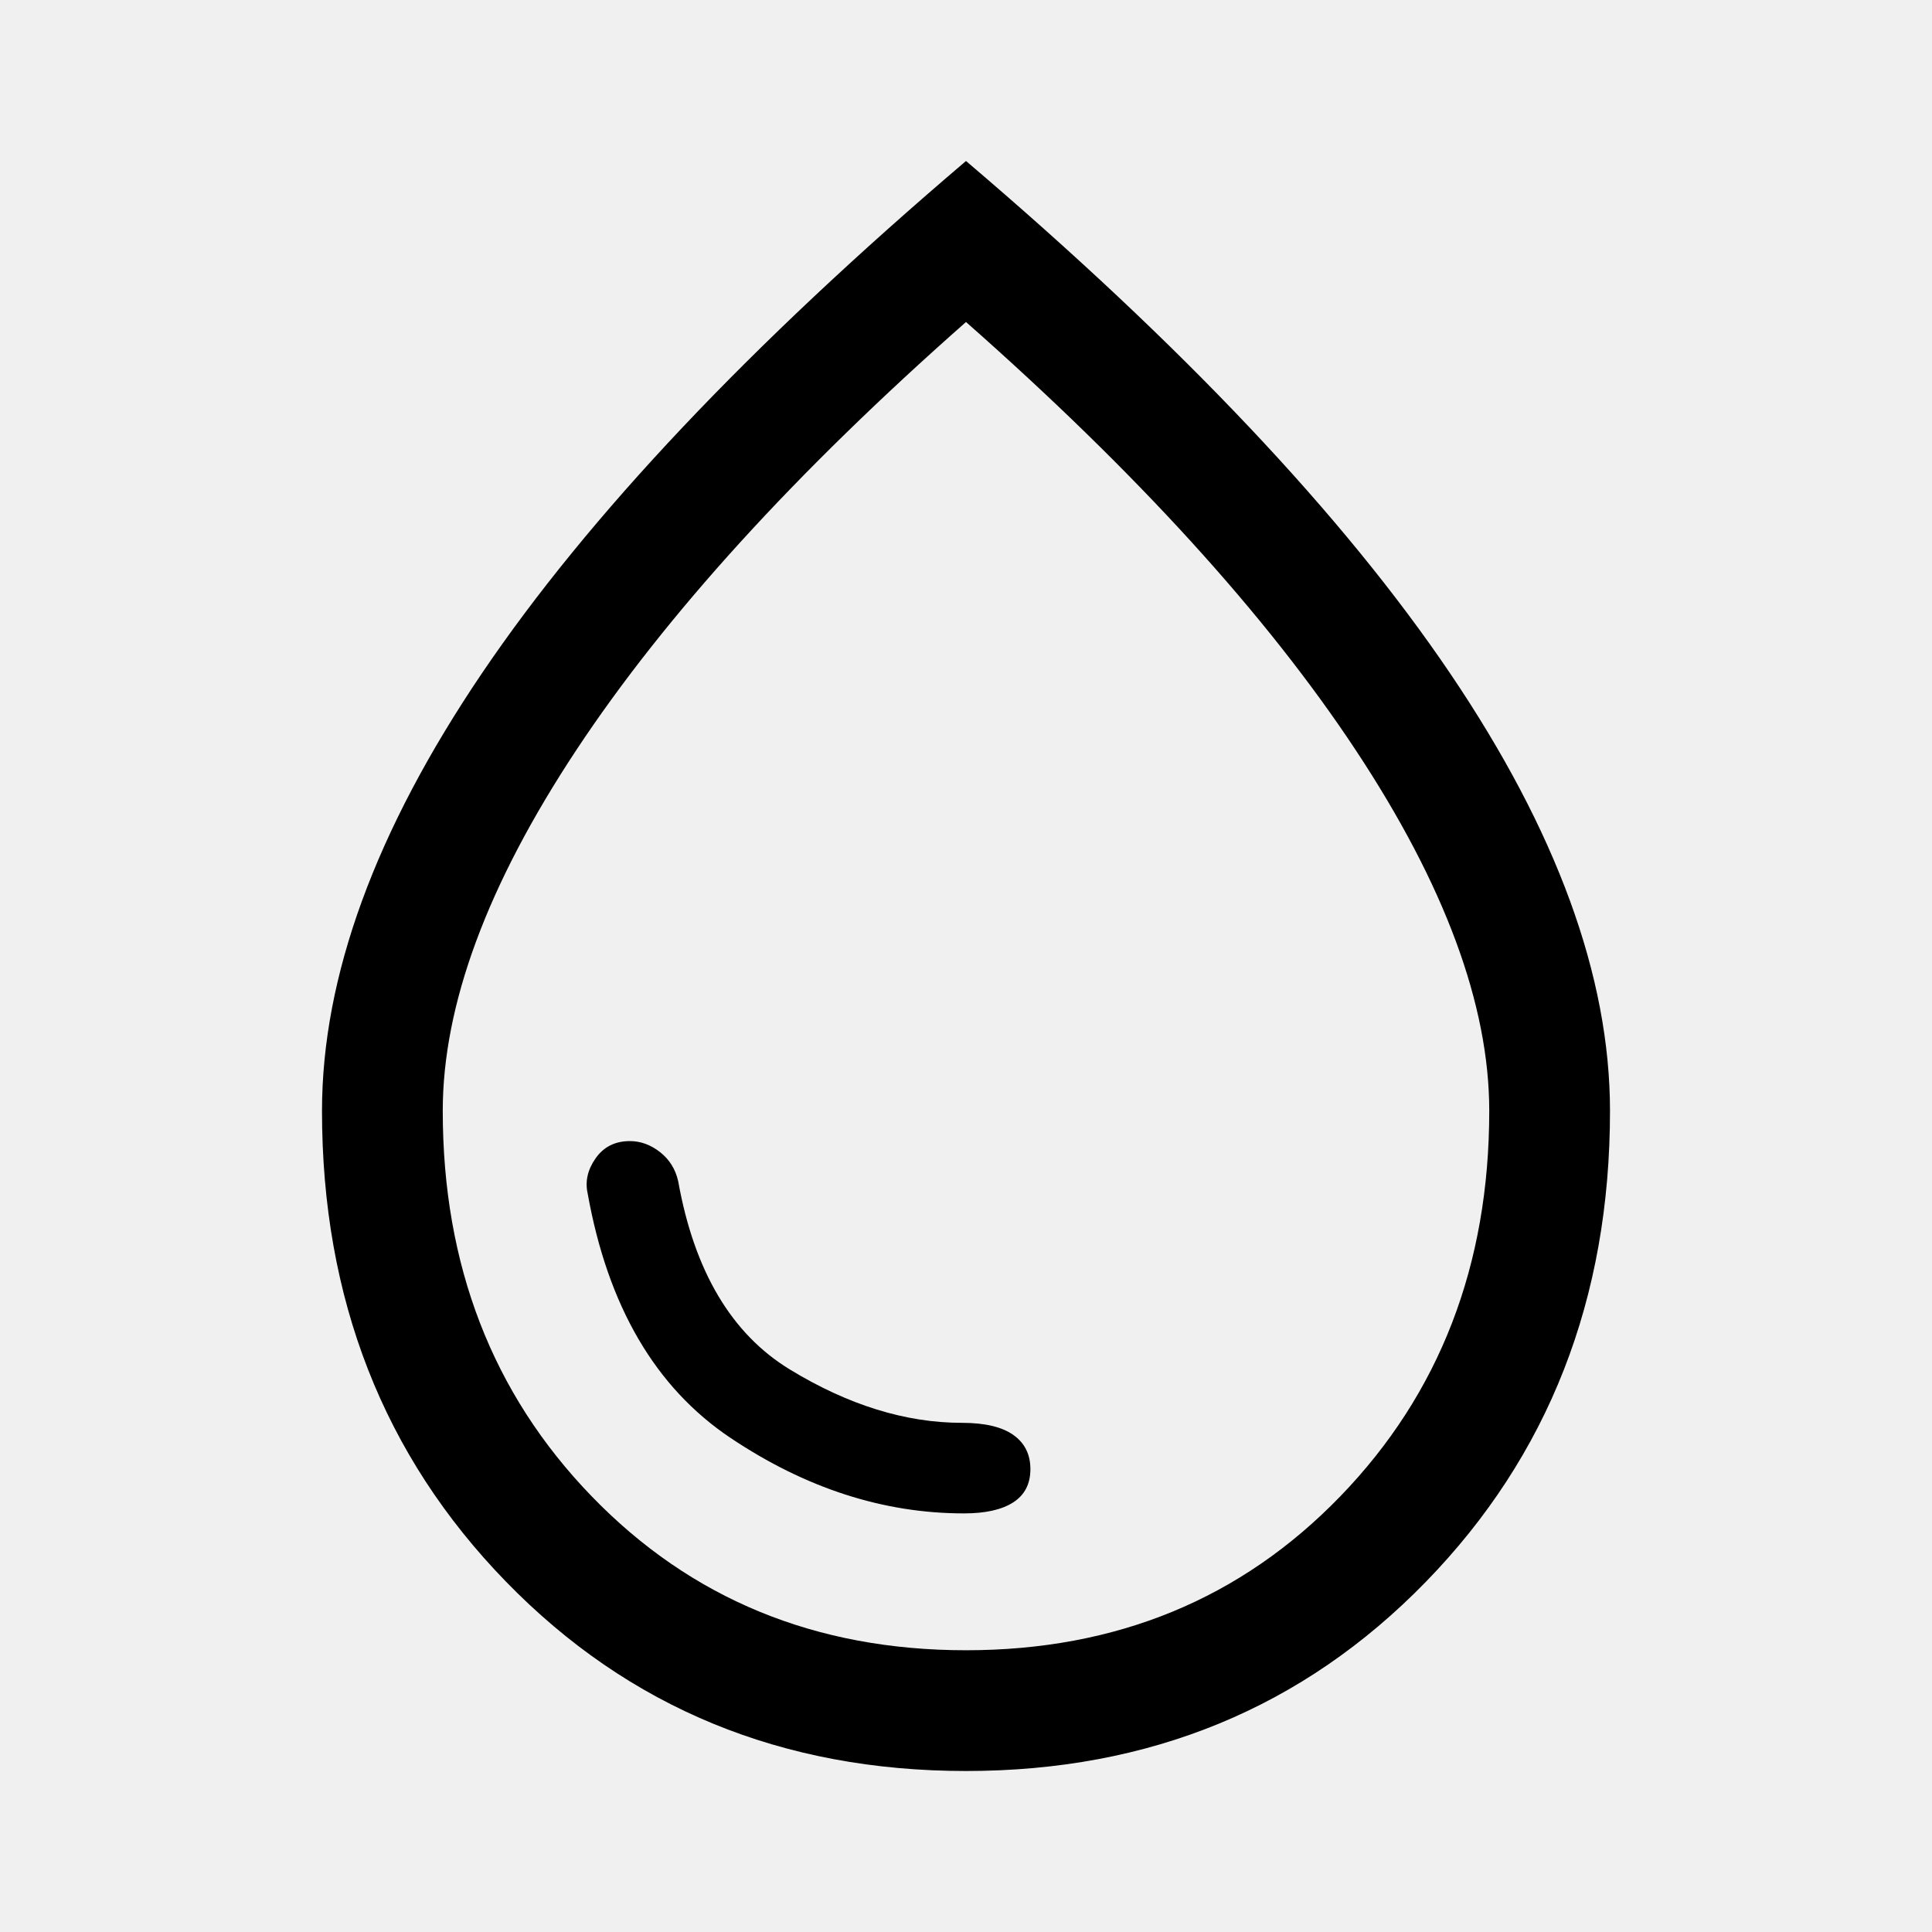
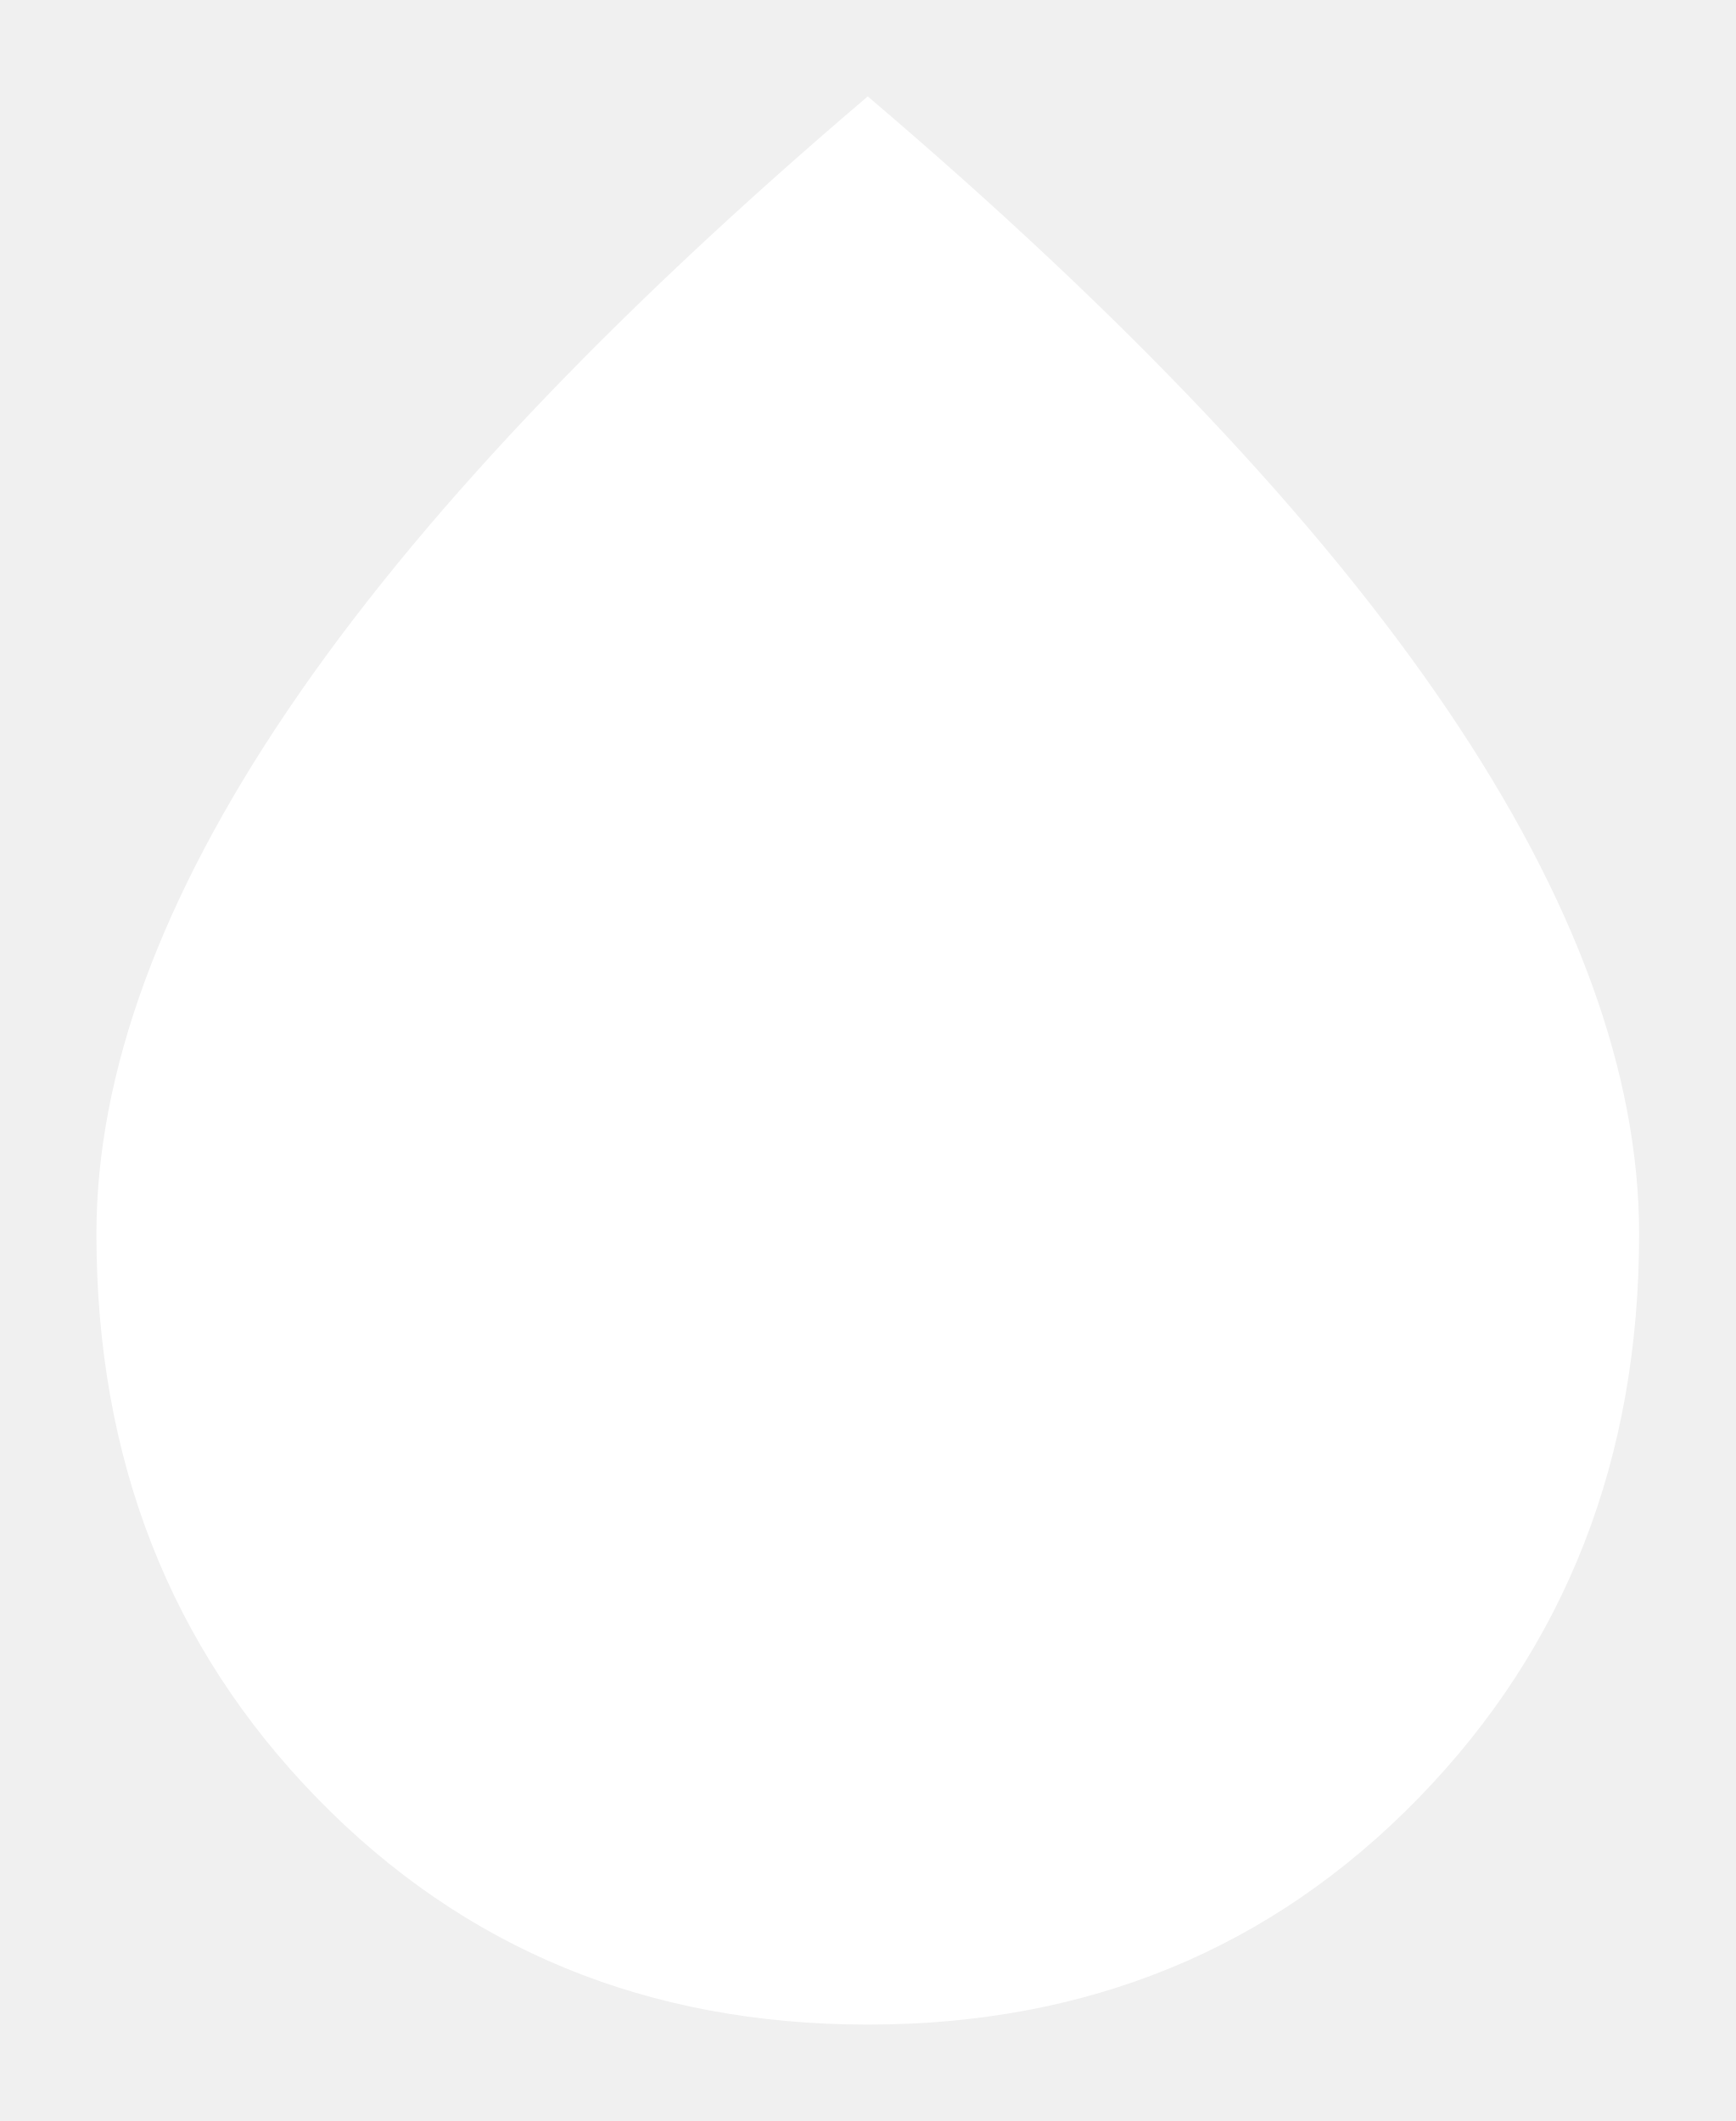
- <svg xmlns="http://www.w3.org/2000/svg" height="48" width="48">
-   <path d="M23.95 37.6q.8 0 1.225-.275.425-.275.425-.825 0-.55-.425-.85-.425-.3-1.275-.3-2.1 0-4.275-1.325Q17.45 32.7 16.85 29.35q-.1-.45-.45-.725-.35-.275-.75-.275-.55 0-.85.425-.3.425-.2.875.75 4.2 3.55 6.075t5.8 1.875ZM24 44q-6.85 0-11.425-4.7Q8 34.6 8 27.6q0-5 3.975-10.875T24 4q8.05 6.85 12.025 12.725Q40 22.6 40 27.6q0 7-4.575 11.7Q30.85 44 24 44Zm0-3q5.6 0 9.3-3.825Q37 33.35 37 27.6q0-3.95-3.325-8.975Q30.35 13.6 24 8q-6.35 5.6-9.675 10.625Q11 23.65 11 27.6q0 5.75 3.7 9.575Q18.4 41 24 41Zm0-17Z" />
+ <svg xmlns="http://www.w3.org/2000/svg" height="44" width="36" version="1.1" id="svg8287">
+   <defs id="defs8291" />
+   <path d="M 18,42 C 13.433,42 9.625,40.433 6.575,37.3 3.525,34.167 2,30.267 2,25.6 2,22.267 3.325,18.642 5.975,14.725 8.625,10.808 12.633,6.567 18,2 23.367,6.567 27.375,10.808 30.025,14.725 32.675,18.642 34,22.267 34,25.6 34,30.267 32.475,34.167 29.425,37.3 26.375,40.433 22.567,42 18,42 Z" id="path8285" style="fill:#ffffff;fill-opacity:1" />
</svg>
